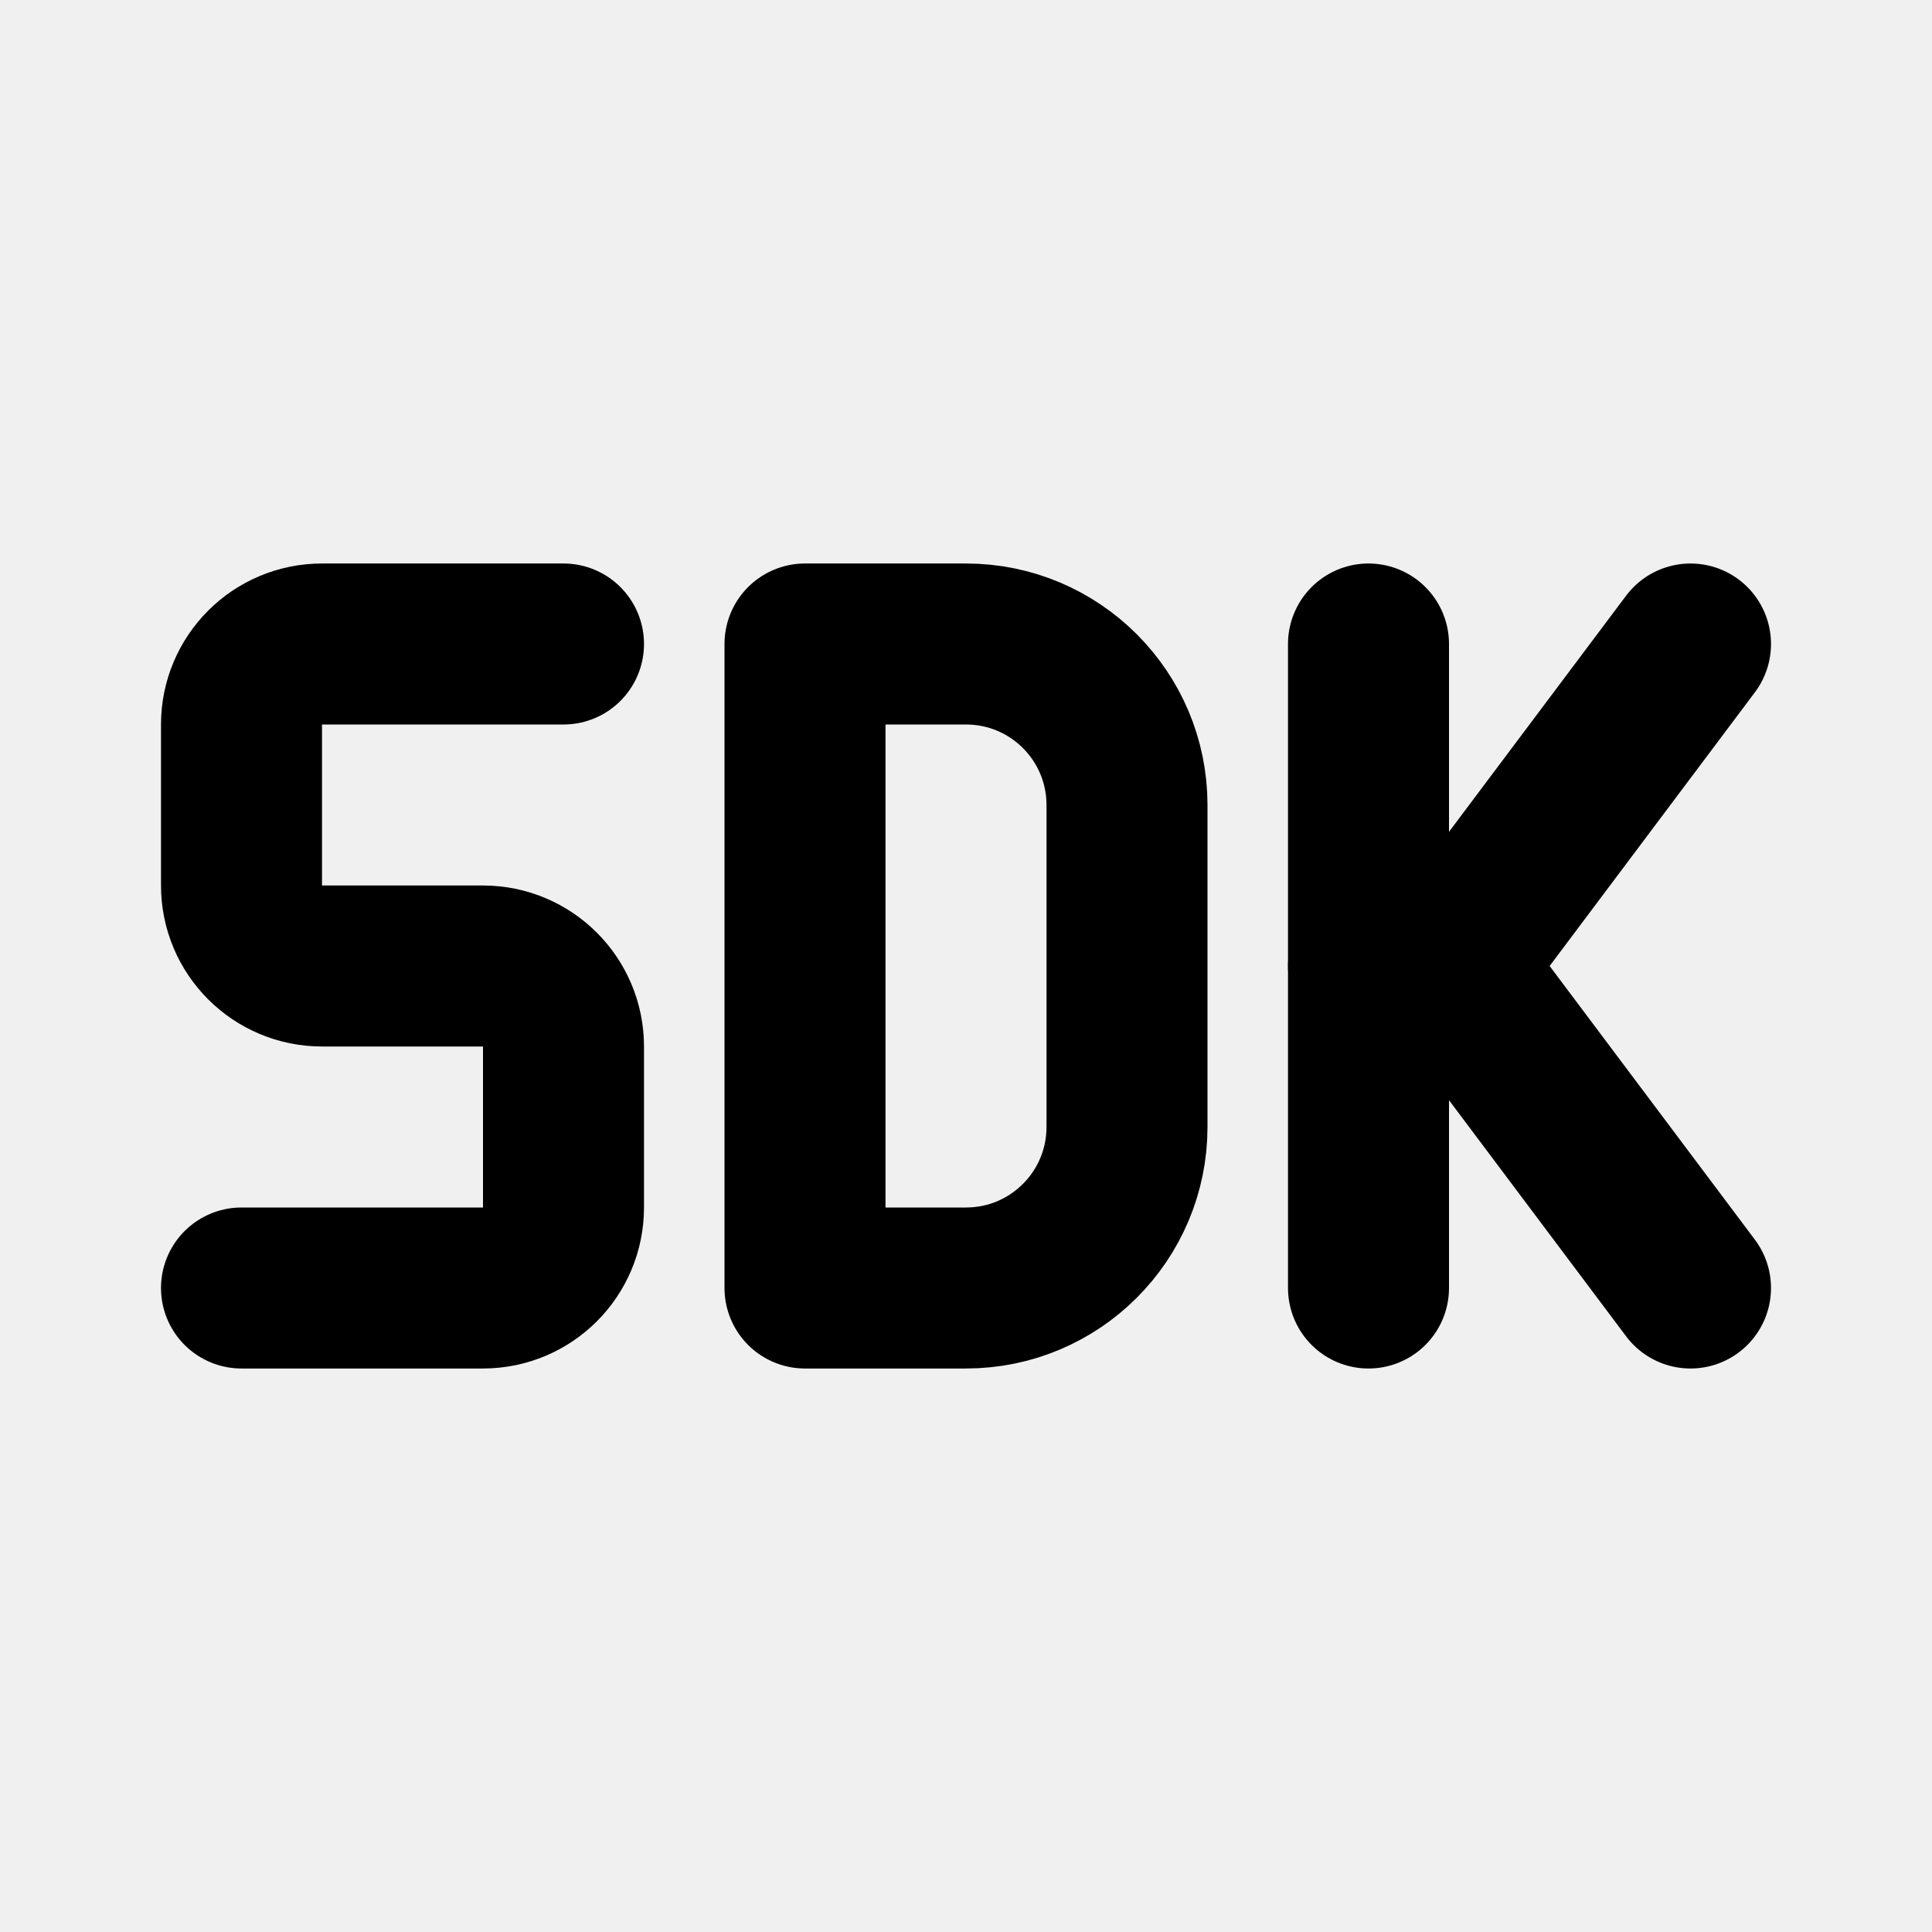
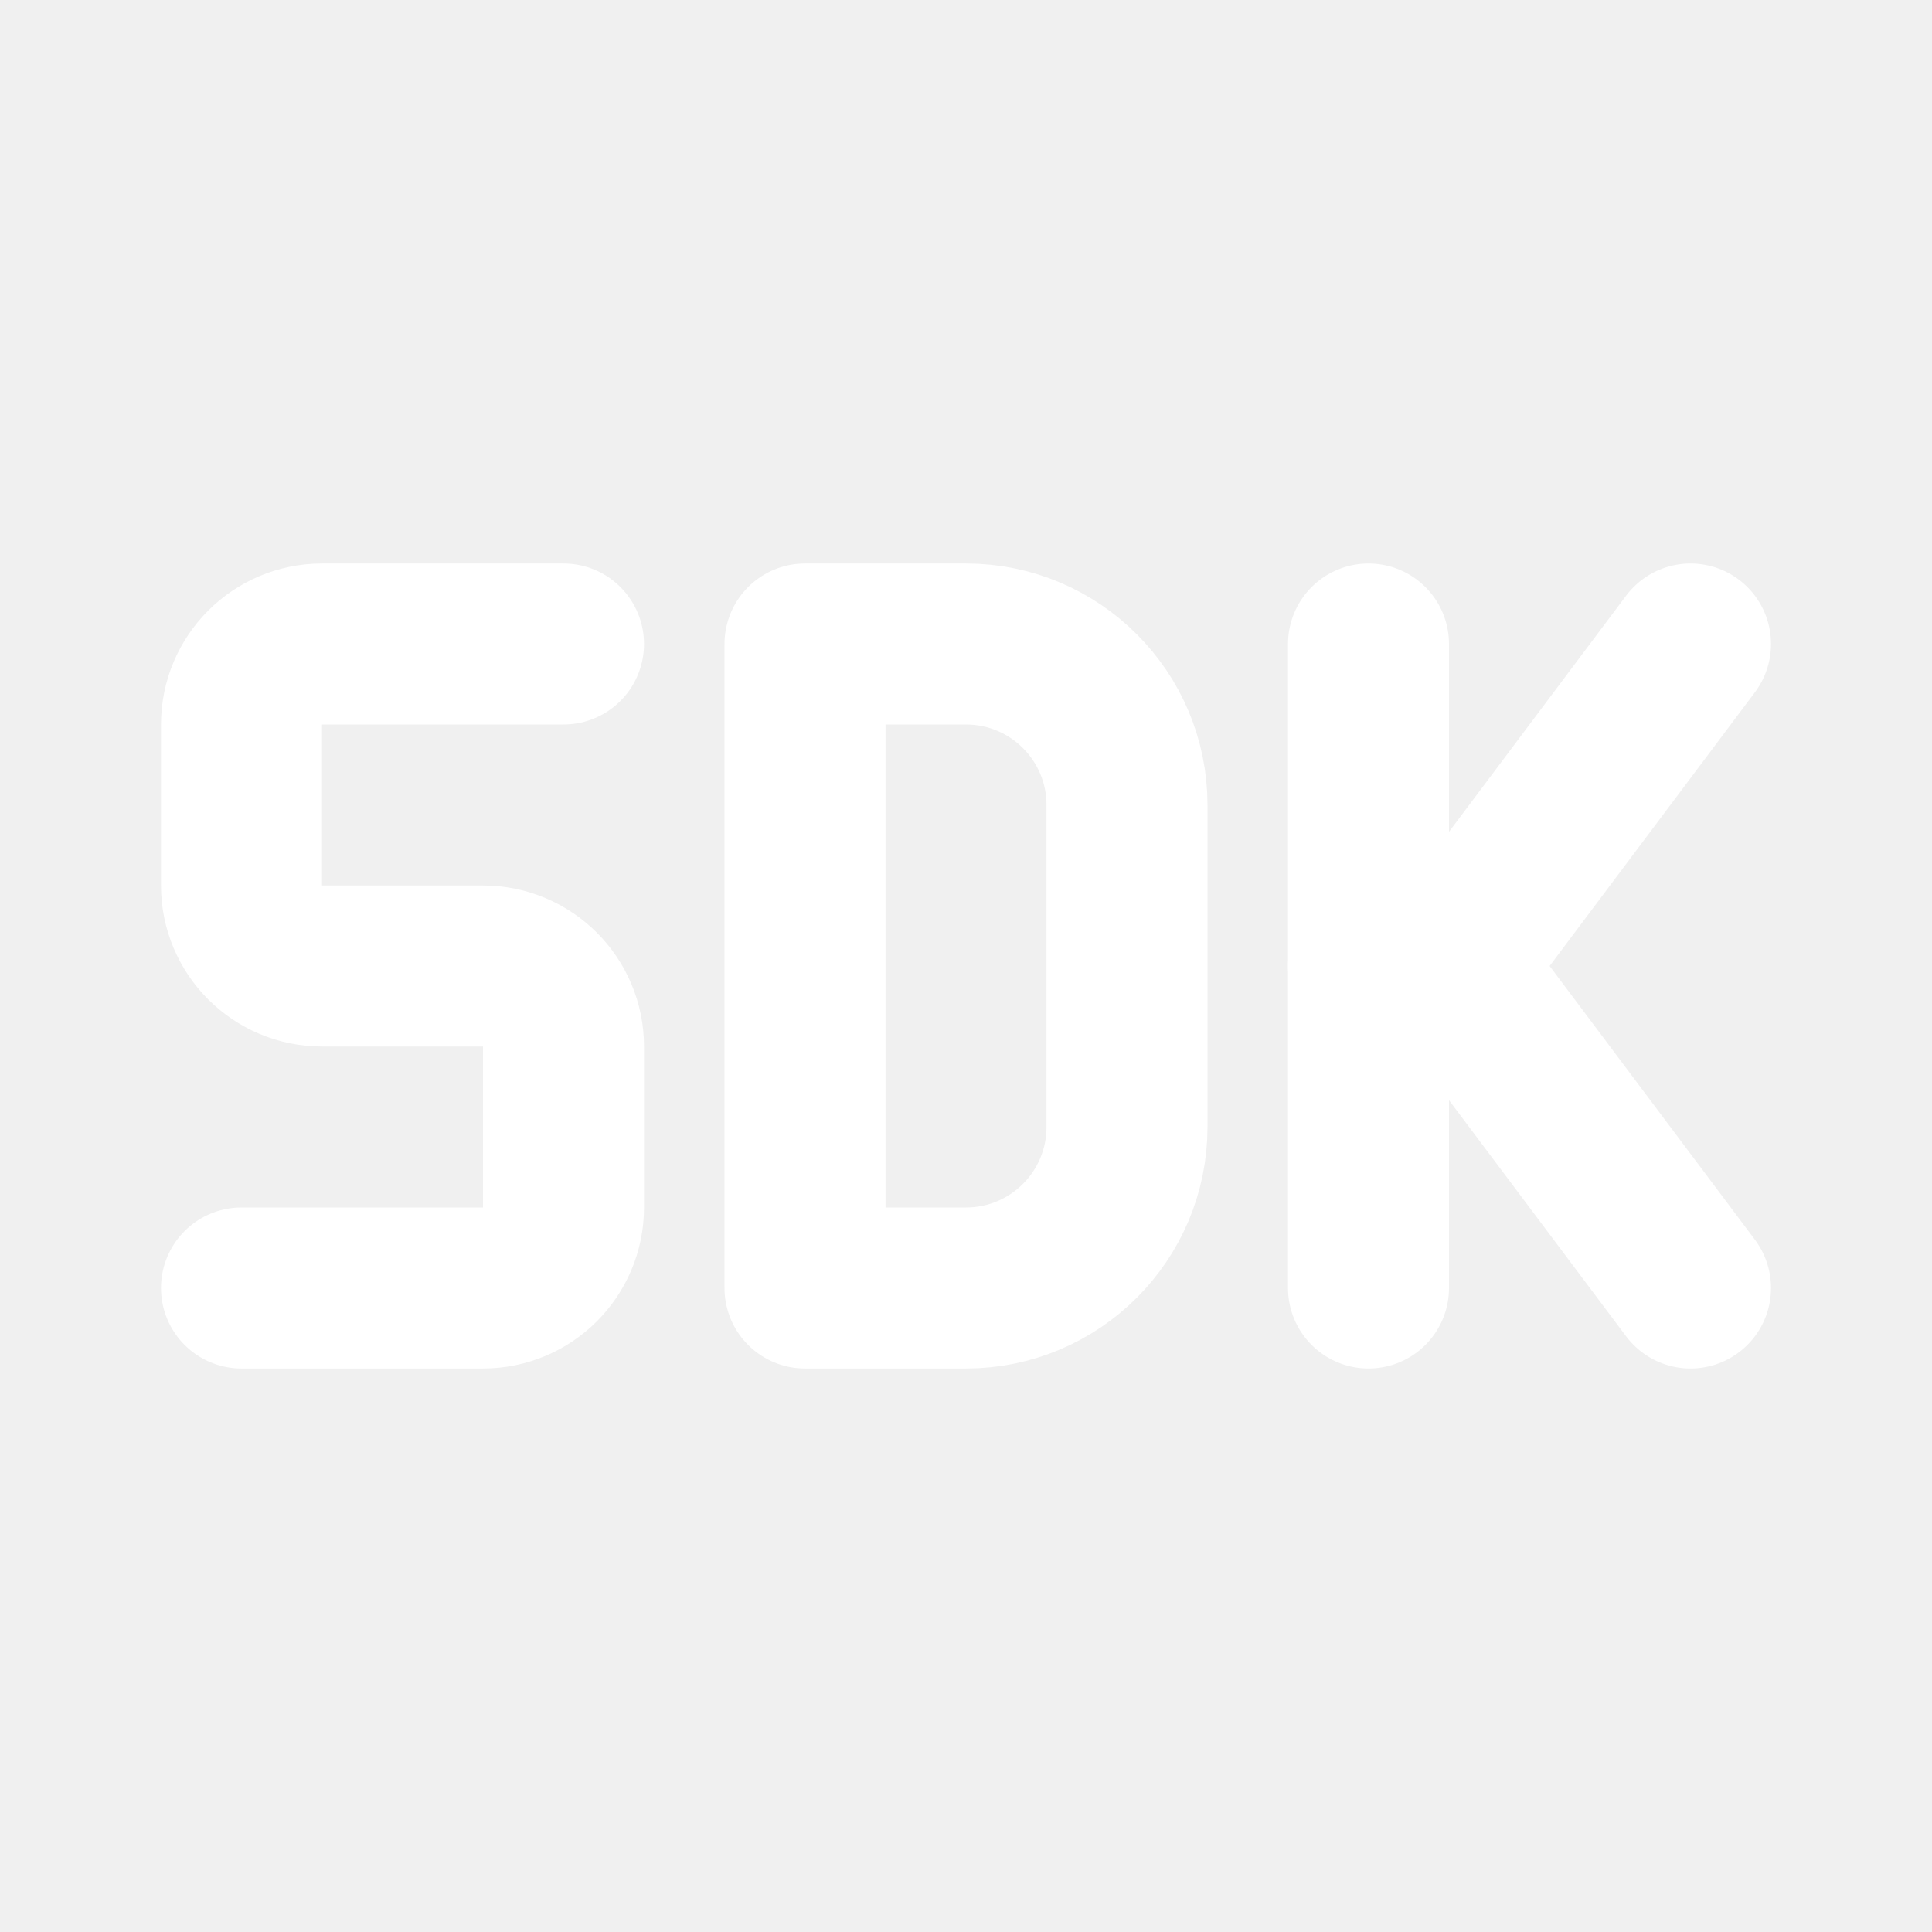
- <svg xmlns="http://www.w3.org/2000/svg" width="24" height="24" viewBox="0 0 24 24" fill="none" stroke="currentColor" stroke-width="2" stroke-linecap="round" stroke-linejoin="round" class="icon icon-tabler icons-tabler-outline icon-tabler-sdk">
+ <svg xmlns="http://www.w3.org/2000/svg" width="24" height="24" viewBox="0 0 24 24" fill="none" stroke="white" stroke-width="2" stroke-linecap="round" stroke-linejoin="round" class="icon icon-tabler icons-tabler-outline icon-tabler-sdk">
  <path stroke="none" d="M0 0h24v24H0z" fill="none" />
  <path d="M7 8h-3a1 1 0 0 0 -1 1v2a1 1 0 0 0 1 1h2a1 1 0 0 1 1 1v2a1 1 0 0 1 -1 1h-3" />
  <path d="M17 8v8" />
  <path d="M21 8l-3 4l3 4" />
  <path d="M17 12h1" />
  <path d="M10 8v8h2a2 2 0 0 0 2 -2v-4a2 2 0 0 0 -2 -2h-2z" />
</svg>
